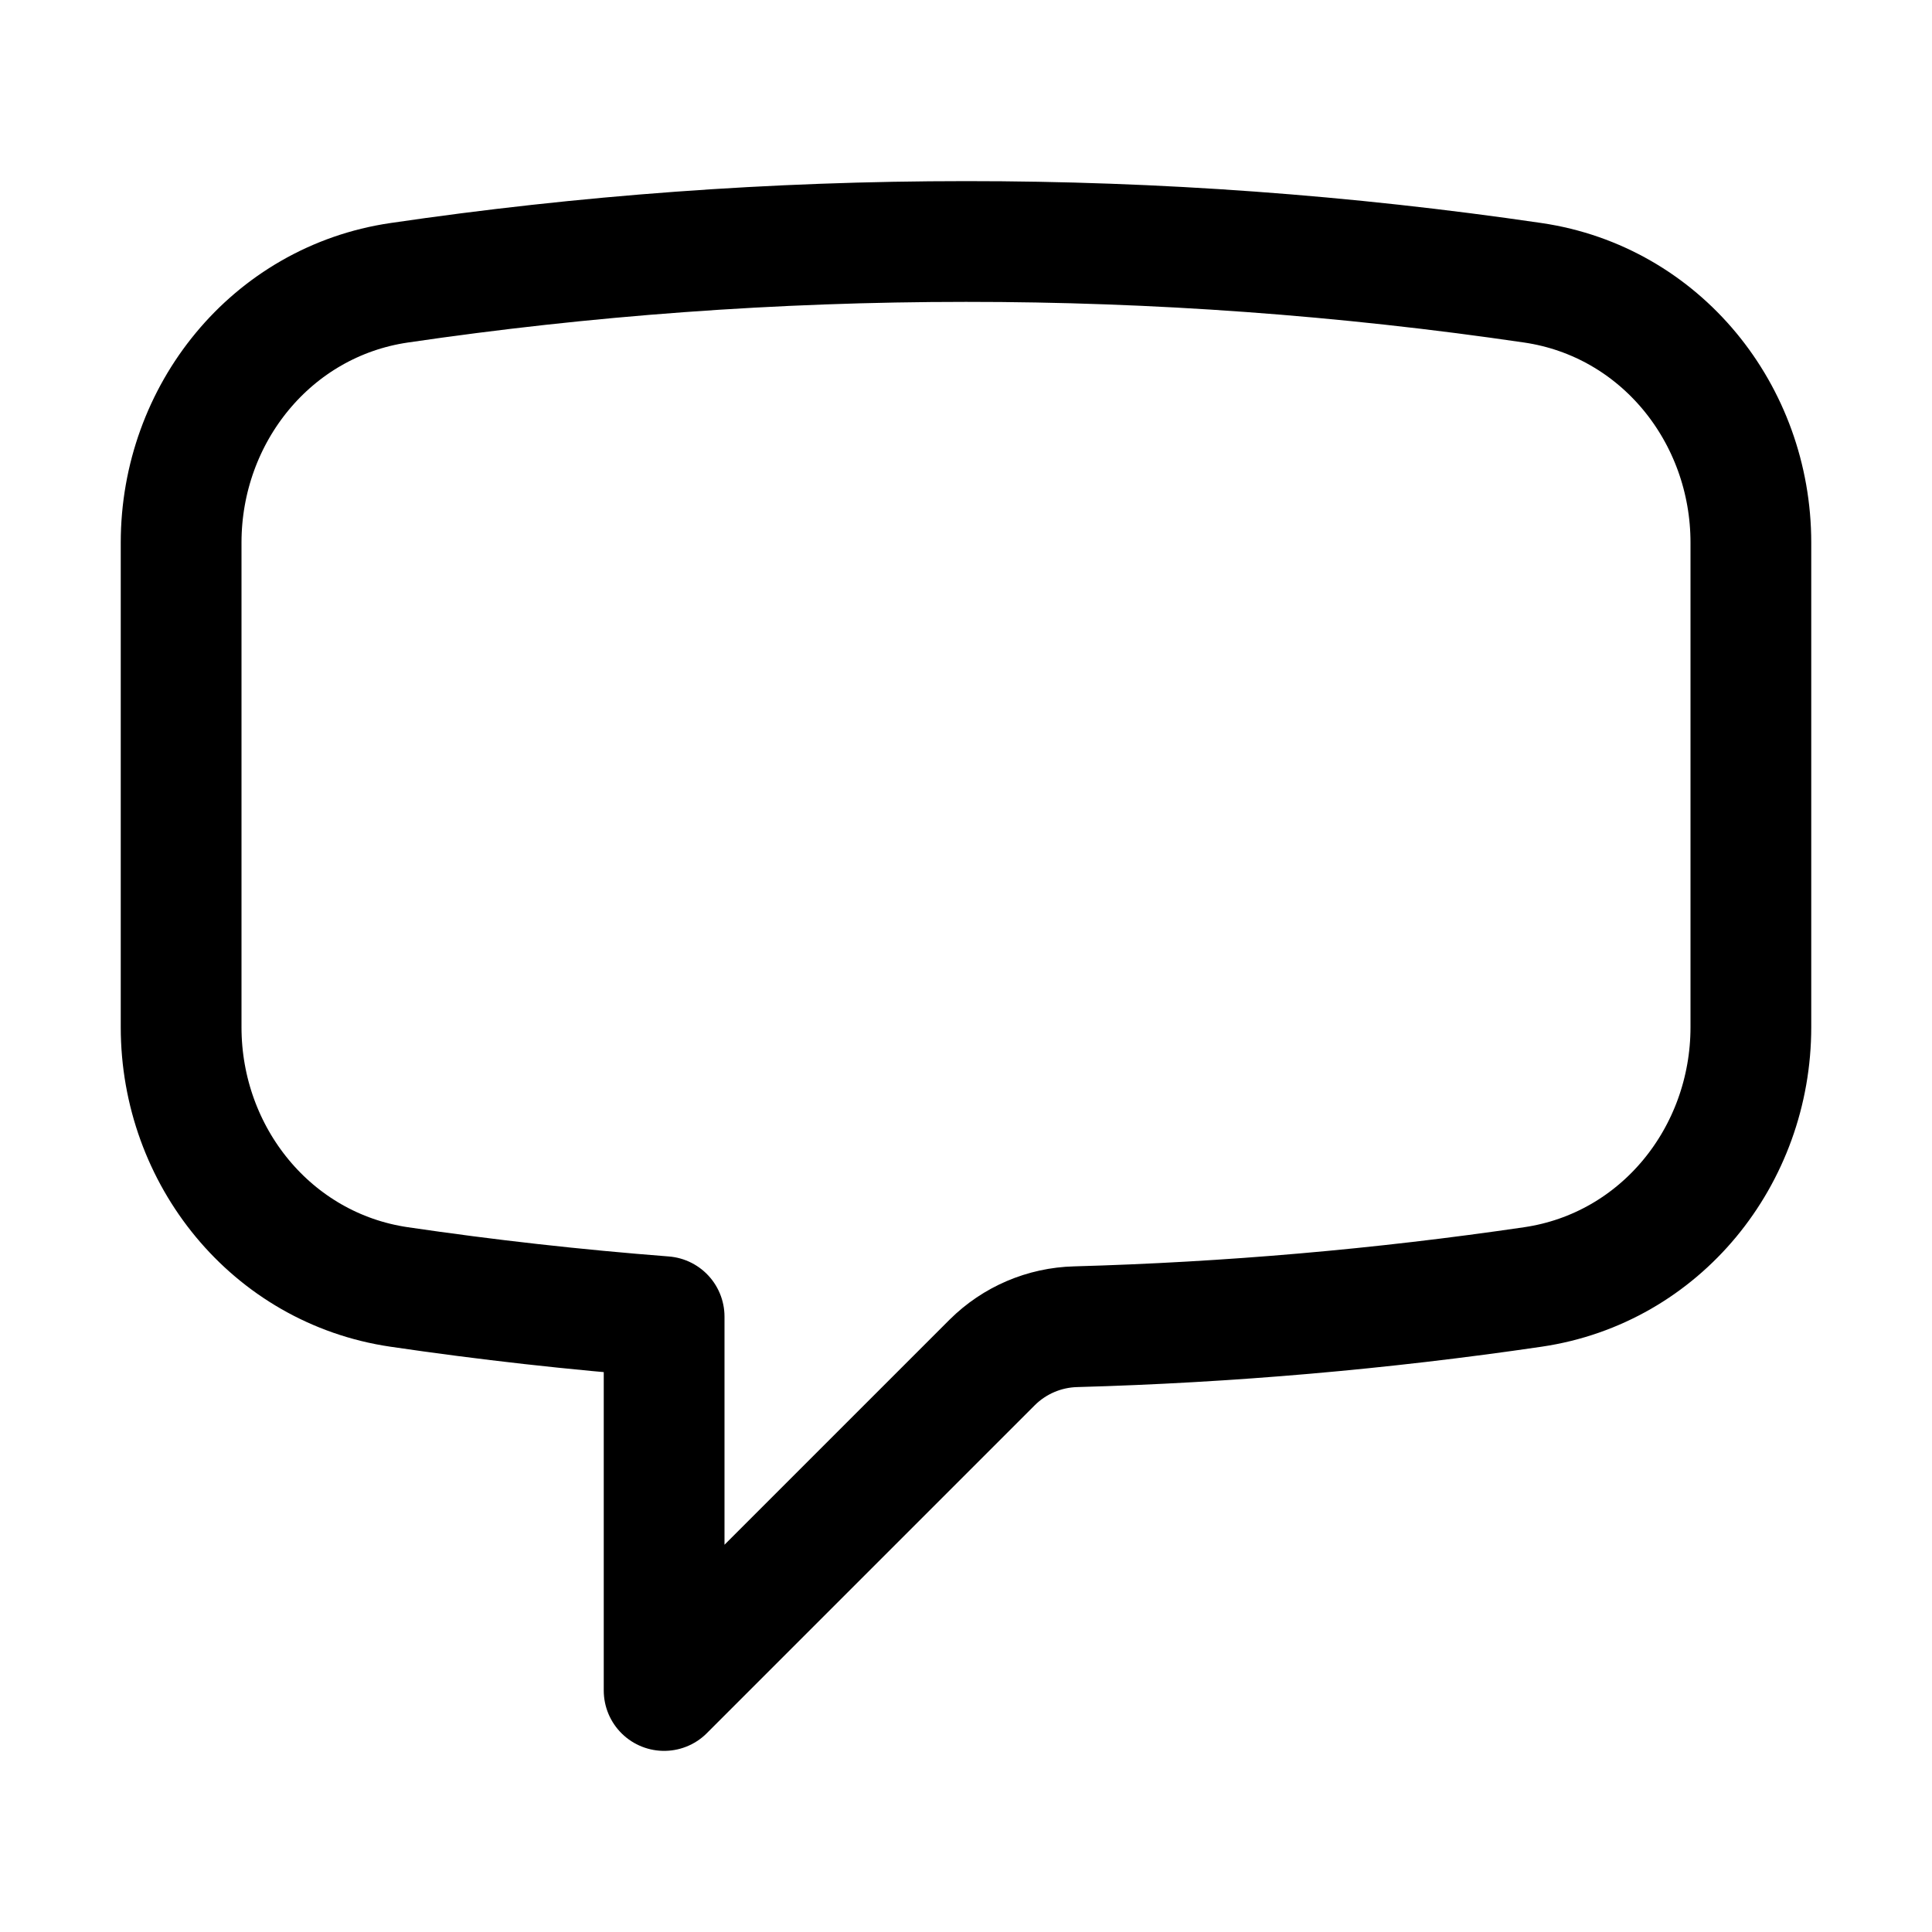
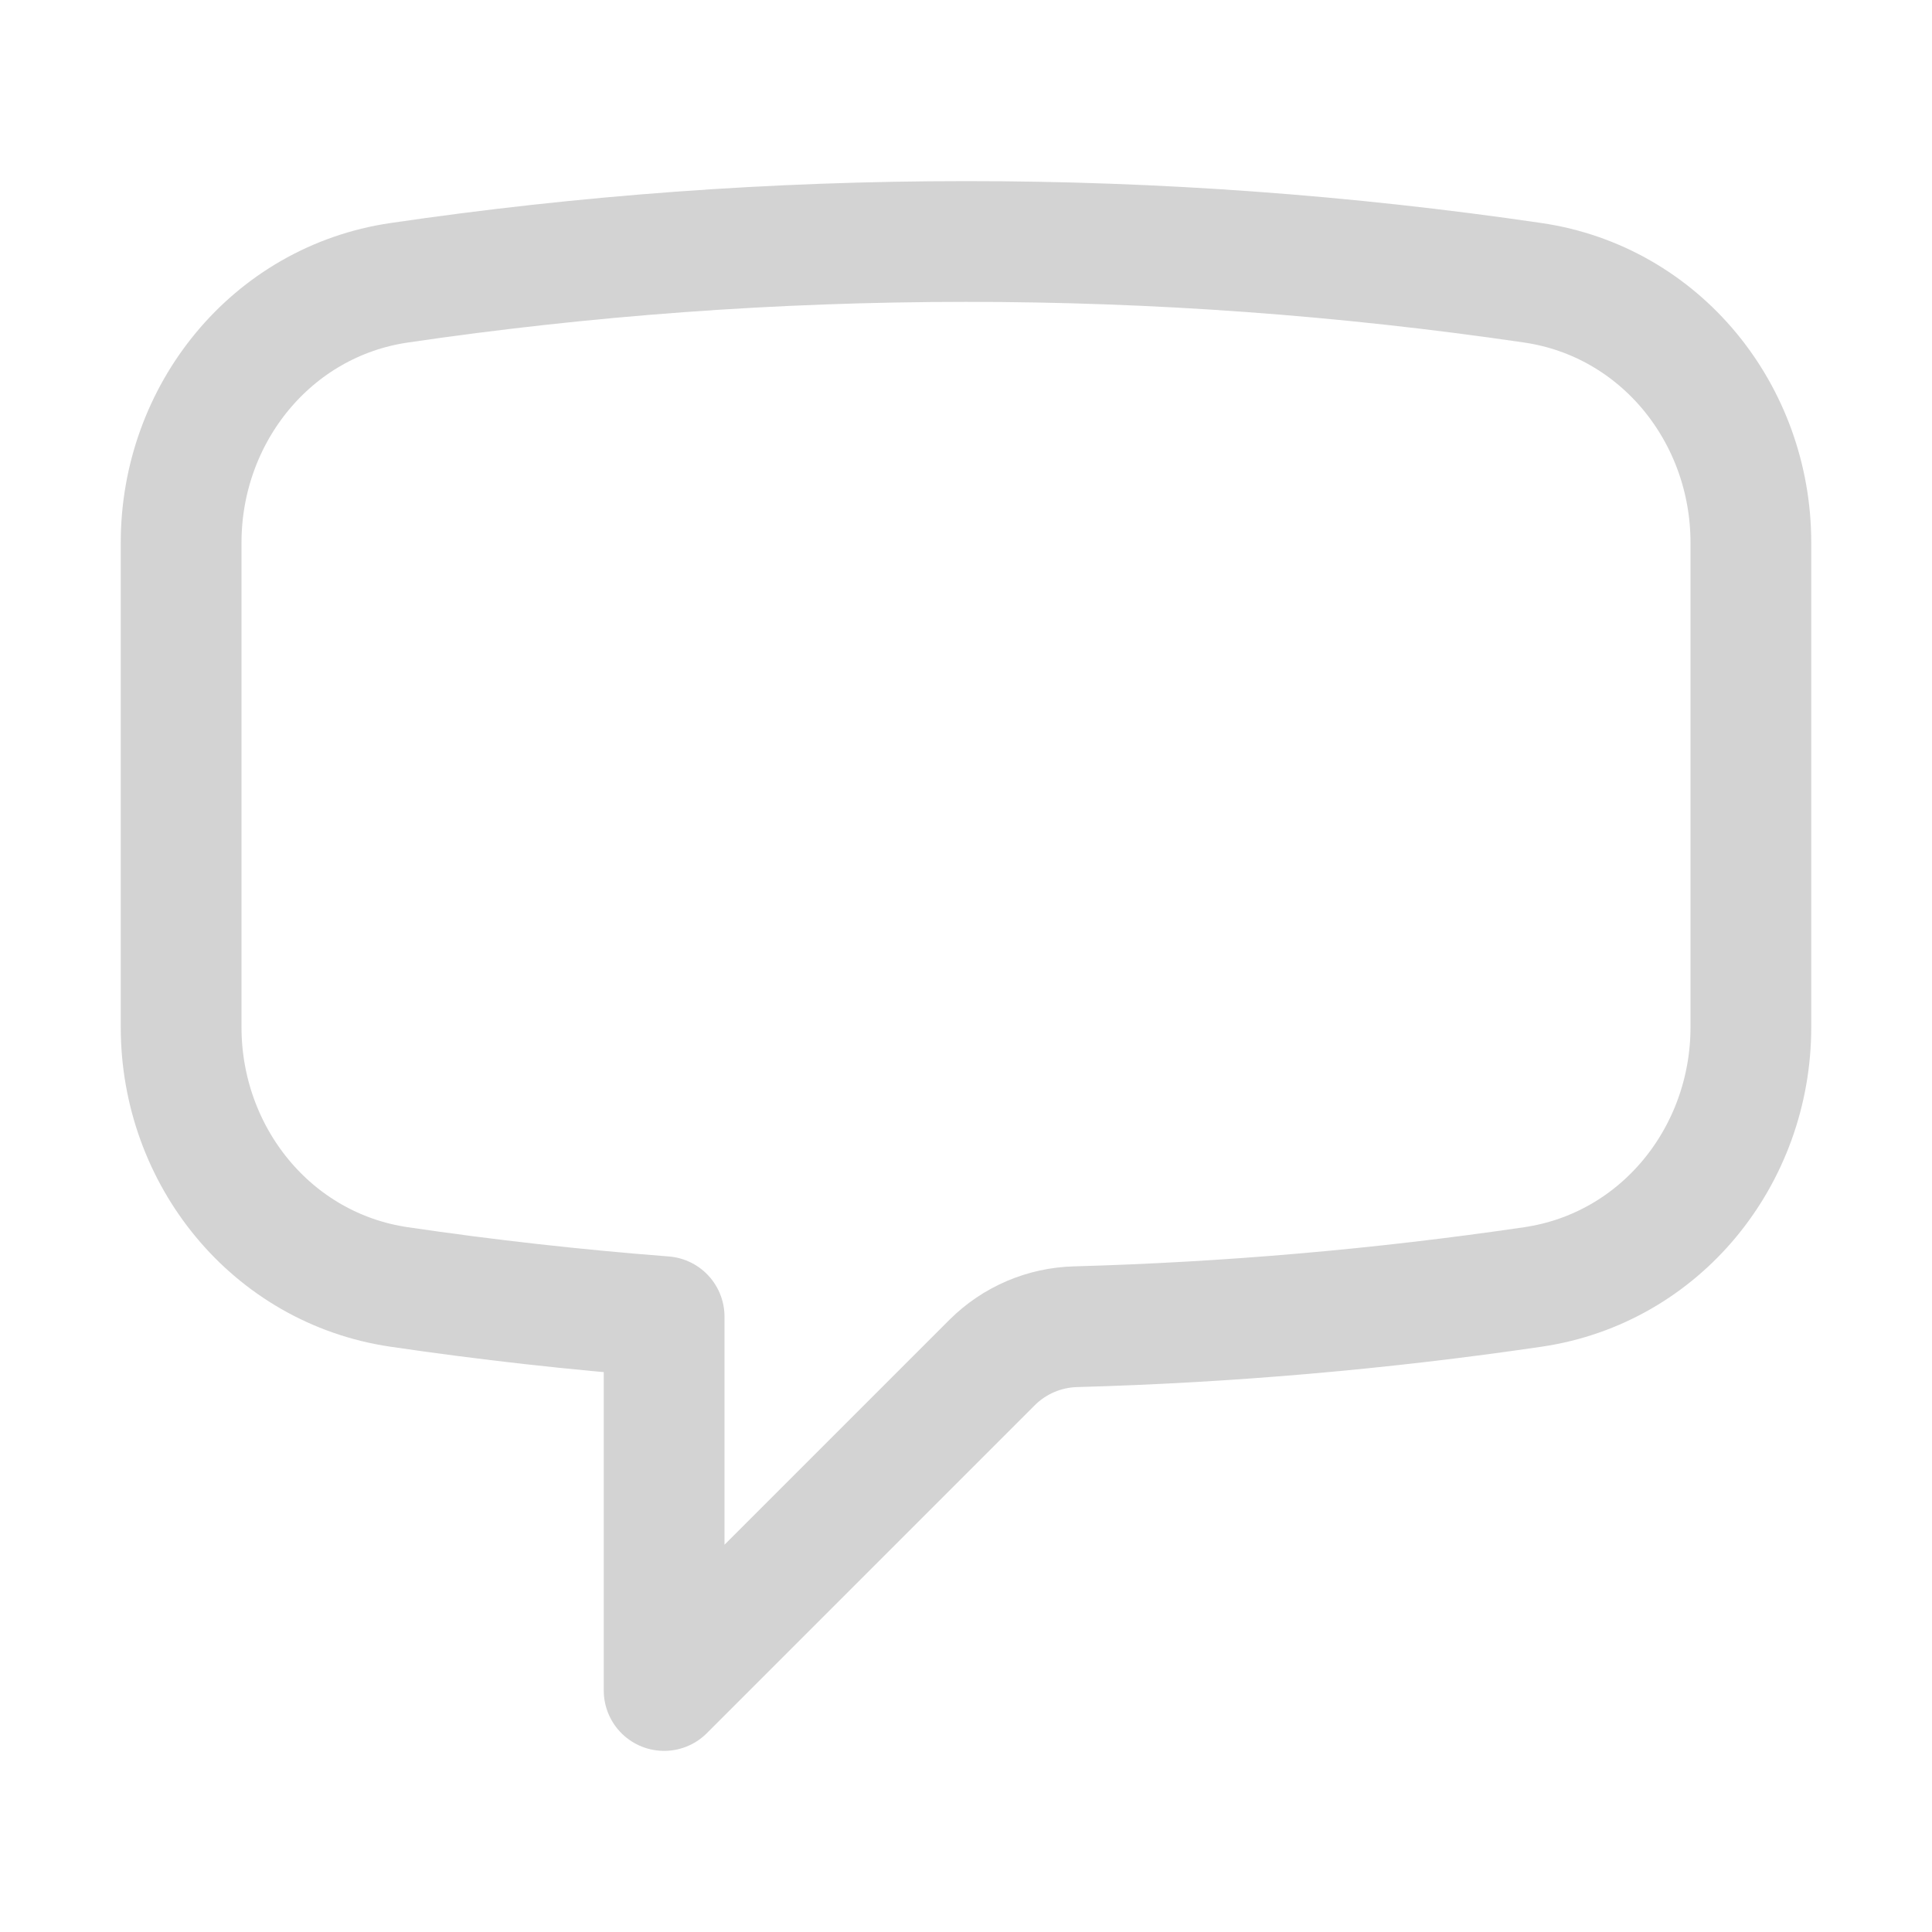
- <svg xmlns="http://www.w3.org/2000/svg" fill="none" stroke="currentColor" stroke-width="1.5" aria-hidden="true" class="oi sl axv" viewBox="0 0 24 24">
+ <svg xmlns="http://www.w3.org/2000/svg" fill="none" stroke="lightgray" stroke-width="1.5" aria-hidden="true" class="oi sl axv" viewBox="0 0 24 24">
  <path stroke-linecap="round" stroke-linejoin="round" d="M2.25 12.76c0 1.6 1.123 2.994 2.707 3.227 1.087.16 2.185.283 3.293.369V21l4.076-4.076a1.526 1.526 0 0 1 1.037-.443 48.282 48.282 0 0 0 5.68-.494c1.584-.233 2.707-1.626 2.707-3.228V6.741c0-1.602-1.123-2.995-2.707-3.228A48.394 48.394 0 0 0 12 3c-2.392 0-4.744.175-7.043.513C3.373 3.746 2.25 5.14 2.25 6.741v6.018z" />
</svg>
